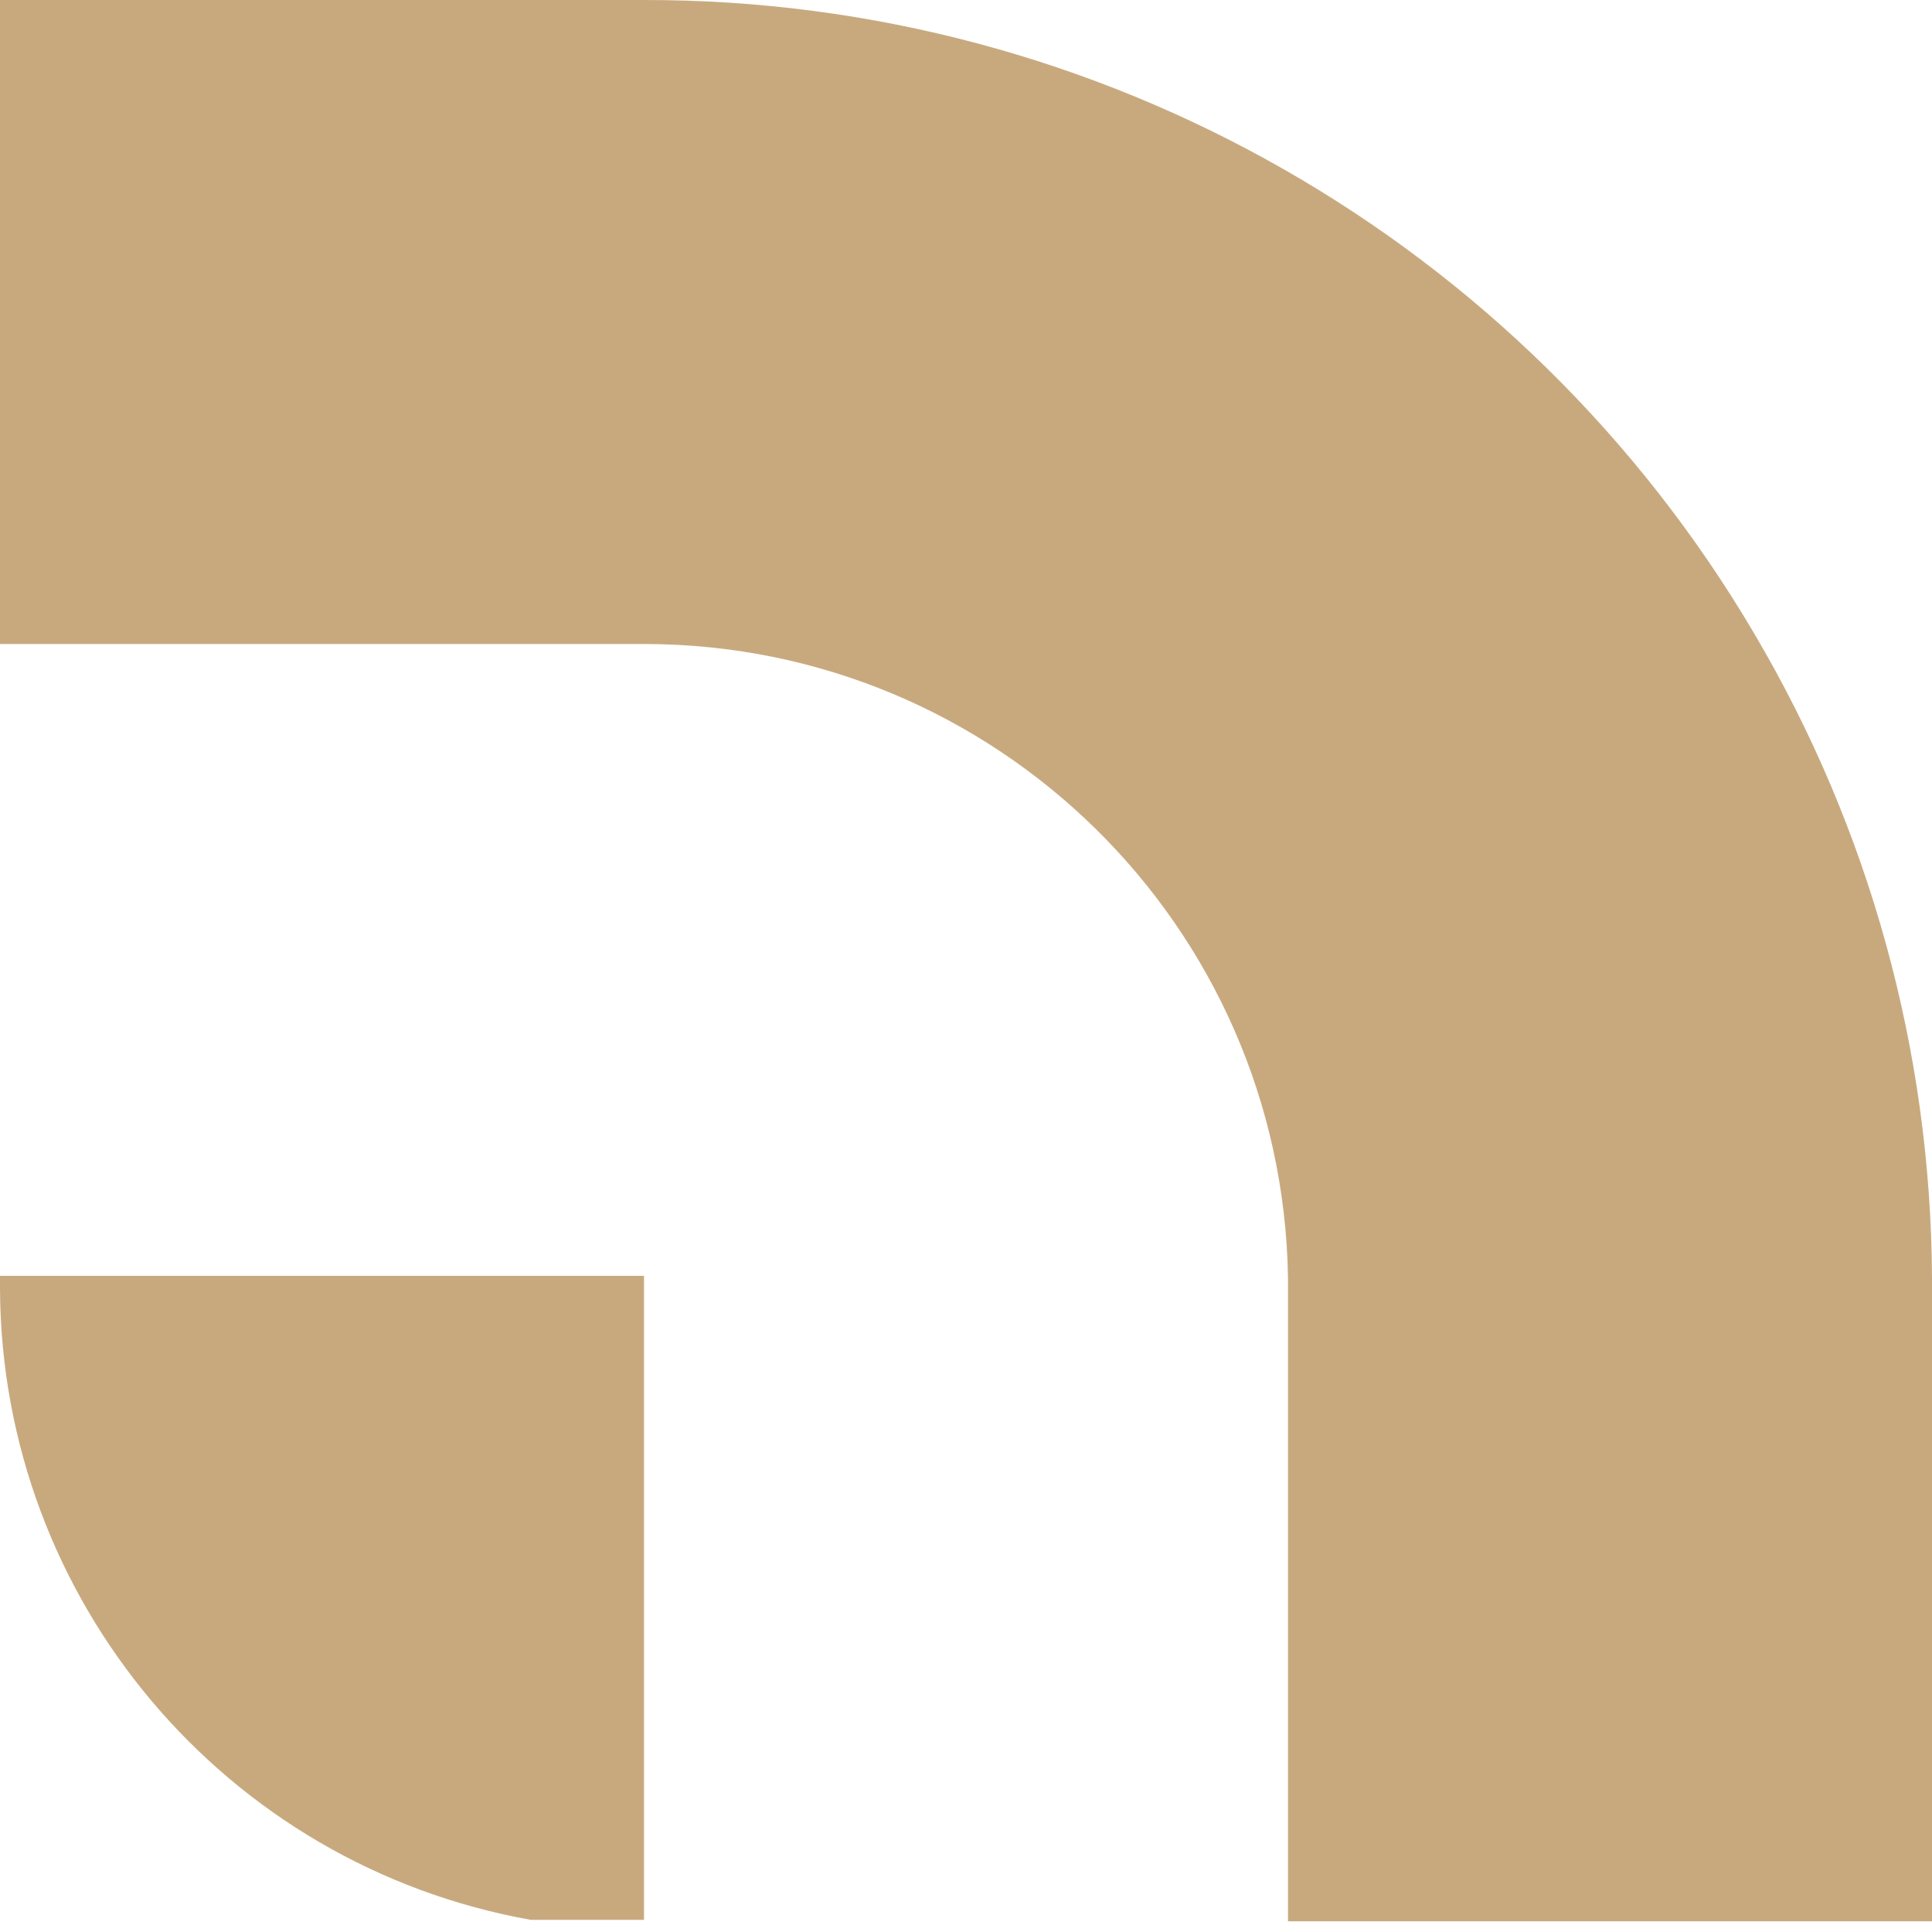
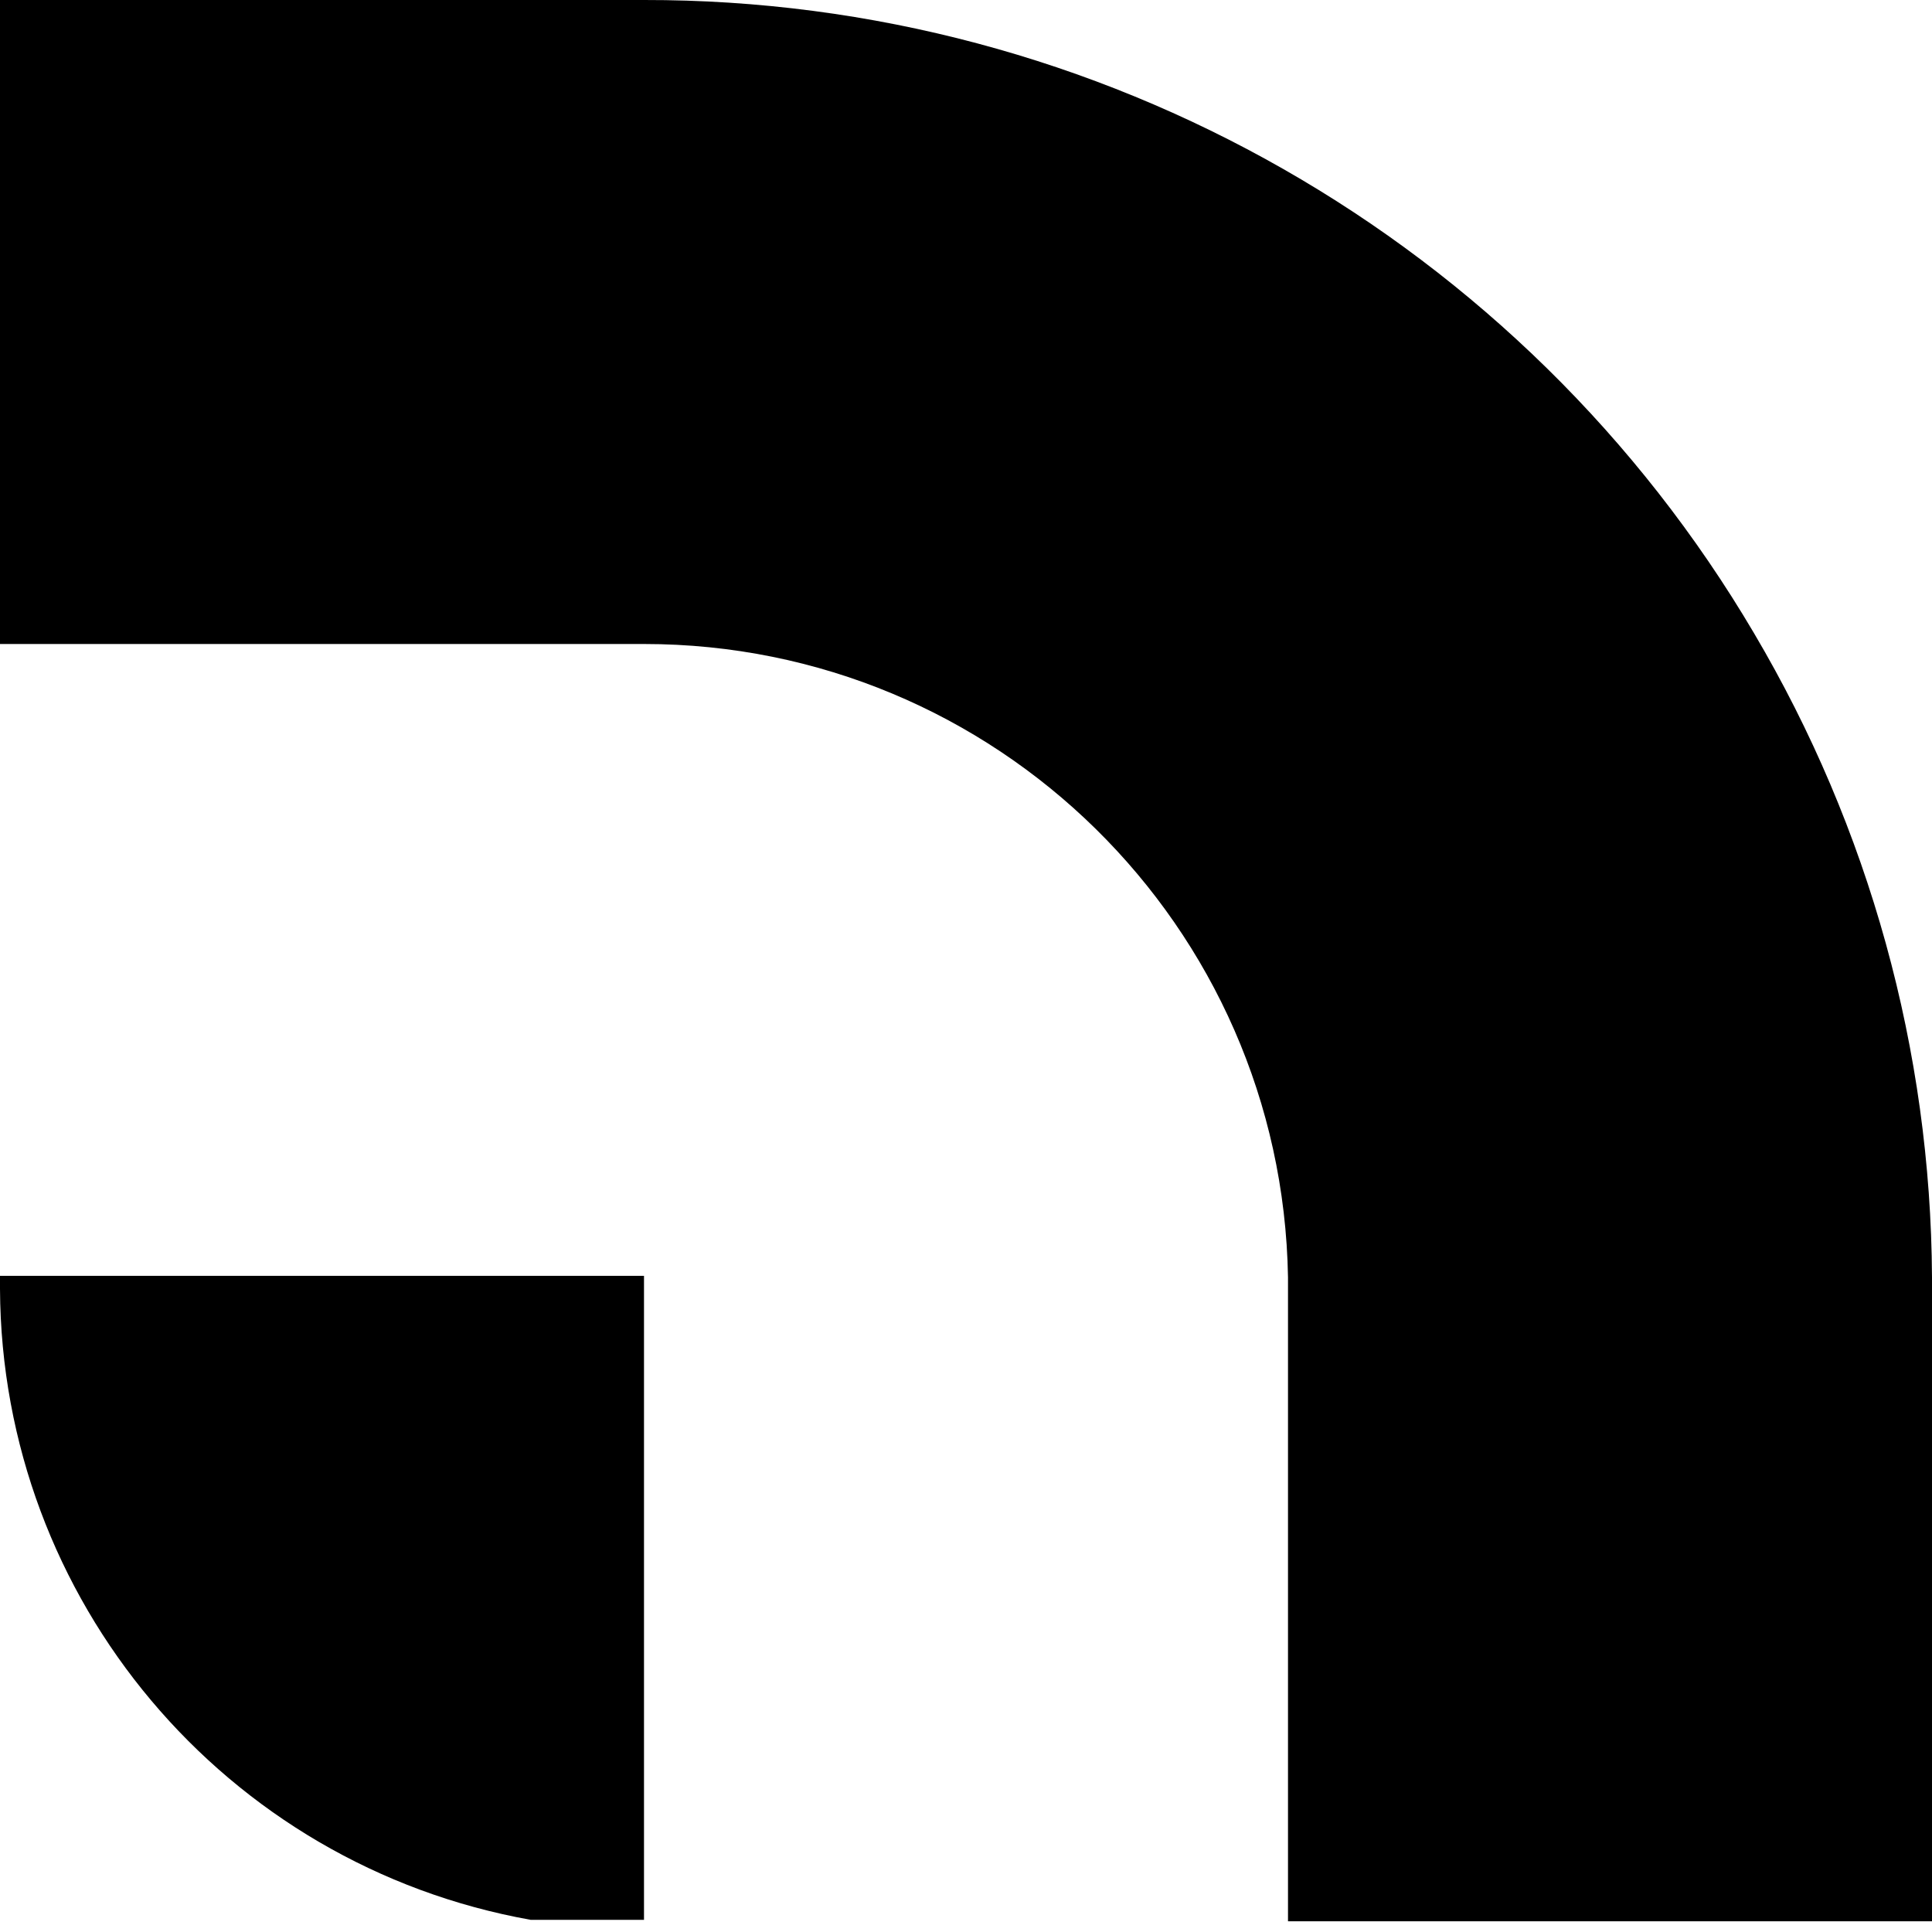
<svg xmlns="http://www.w3.org/2000/svg" id="Layer_1" data-name="Layer 1" viewBox="0 0 81 81">
  <defs>
-     <style>.cls-1{fill:#c8a97e;fill-rule:evenodd;}</style>
+     <style>.cls-1{fill:currentColor;fill-rule:evenodd;}</style>
  </defs>
  <path class="cls-1" d="M27,27h0a27,27,0,0,1,27,26.55v27h27v-27h0a53.63,53.63,0,0,0-7.46-27A53.92,53.92,0,0,0,27,0H0V27Z" />
  <path class="cls-1" d="M27,80.49v-27H0v.55A27,27,0,0,0,22.25,80.49Z" />
</svg>
